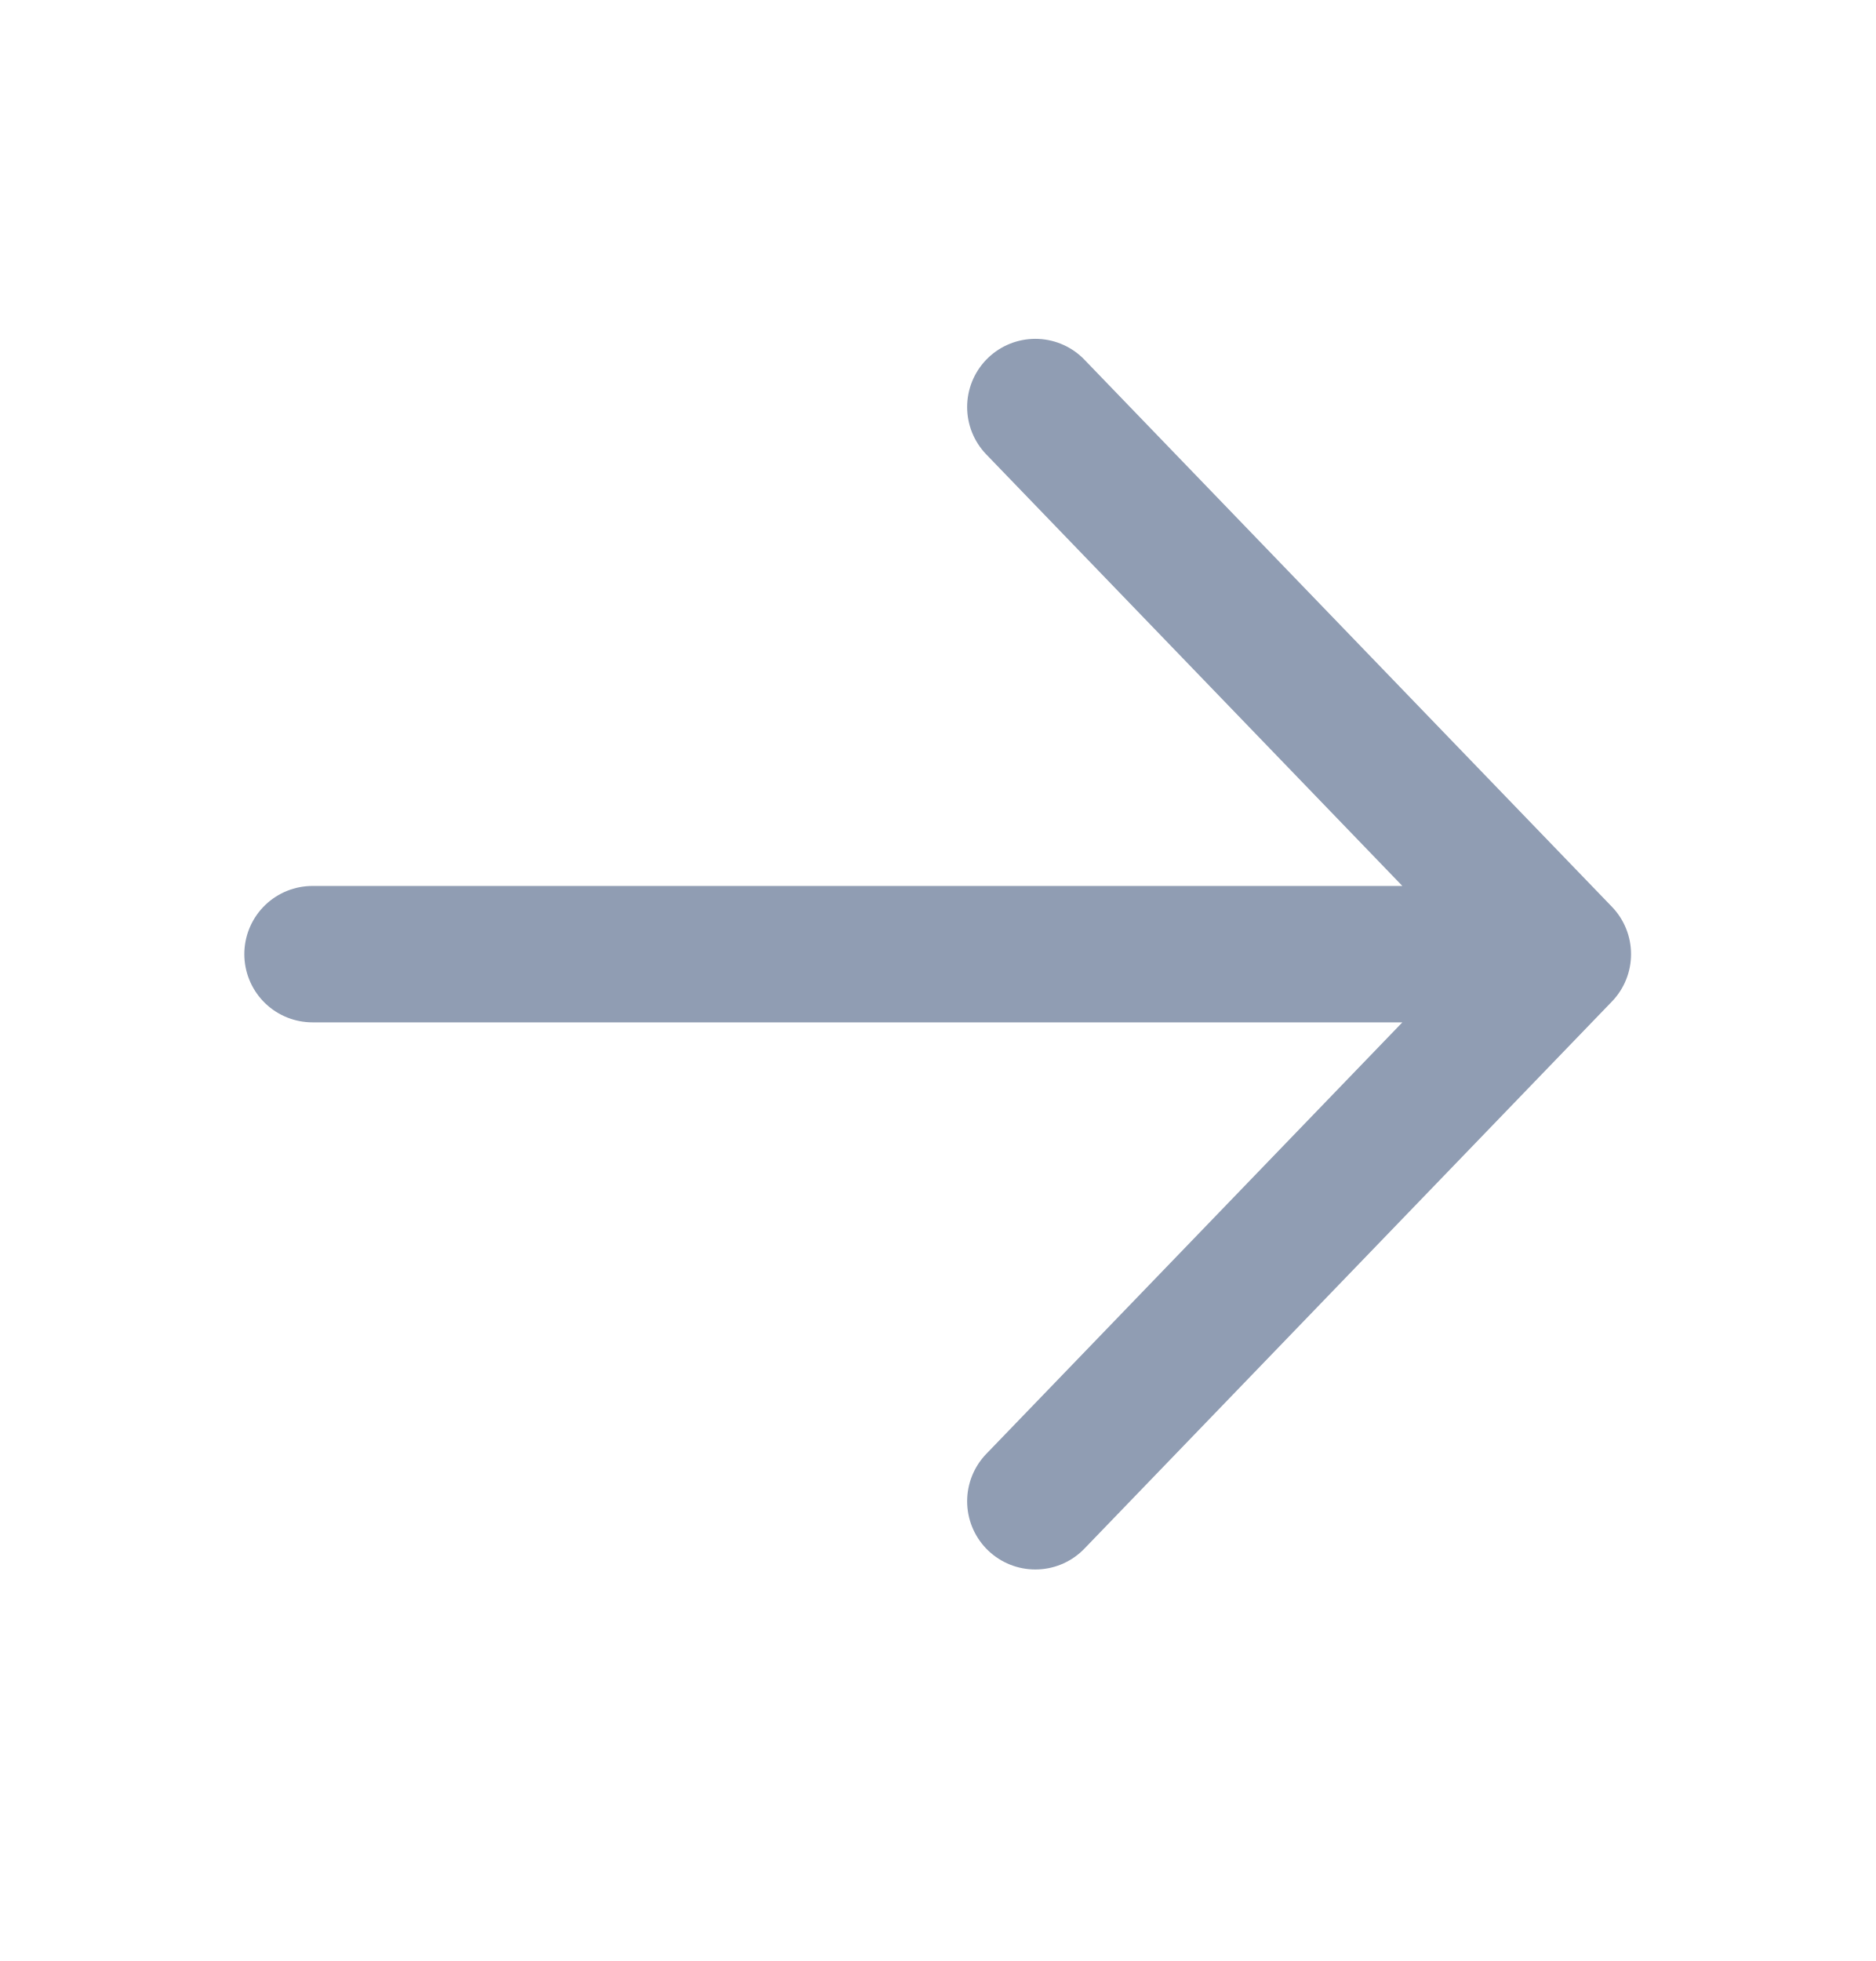
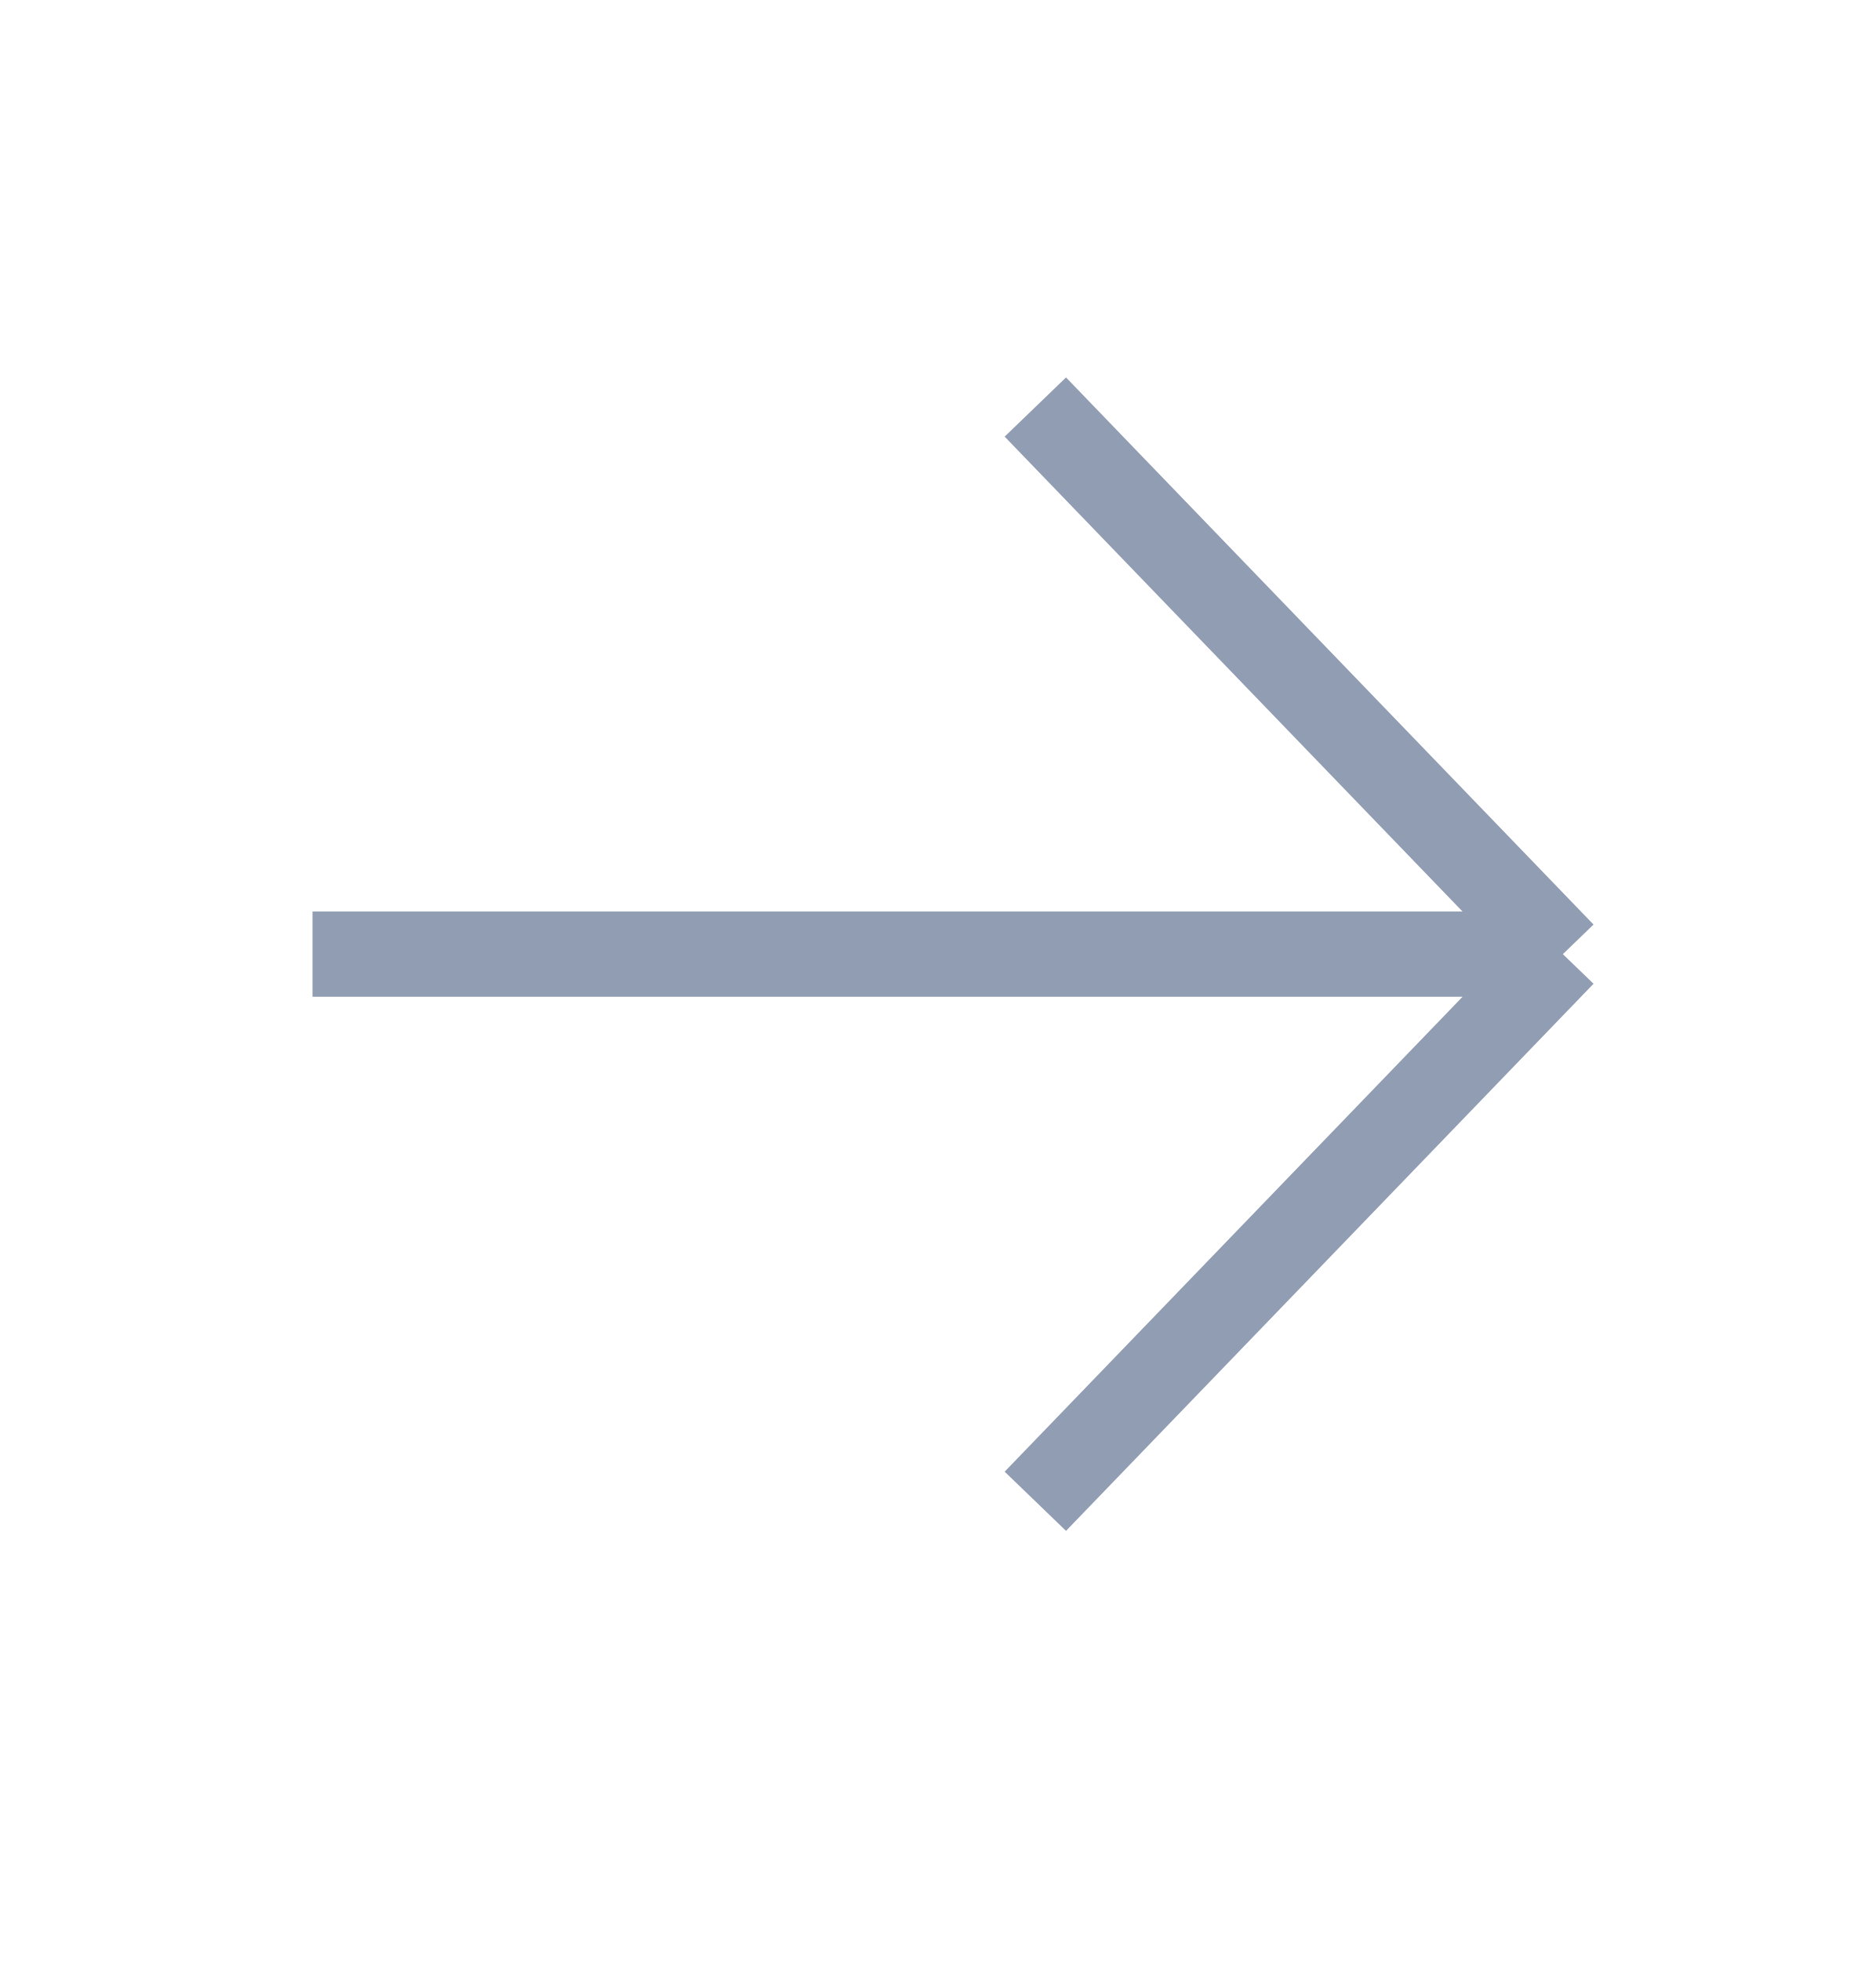
<svg xmlns="http://www.w3.org/2000/svg" width="22" height="23" viewBox="0 0 22 23" fill="none">
  <g id="Arrow Right">
-     <path id="Vector 190" d="M18.333 11.191L12.145 17.608M18.333 11.191L12.145 4.774M18.333 11.191L3.666 11.191" stroke="#909DB3" stroke-width="1.6" stroke-linecap="round" stroke-linejoin="round" />
+     <path id="Vector 190" d="M18.333 11.191L12.145 17.608M18.333 11.191L12.145 4.774M18.333 11.191L3.666 11.191" stroke="#909DB3" strokeWidth="1.6" strokeLinecap="round" strokeLinejoin="round" />
  </g>
</svg>
